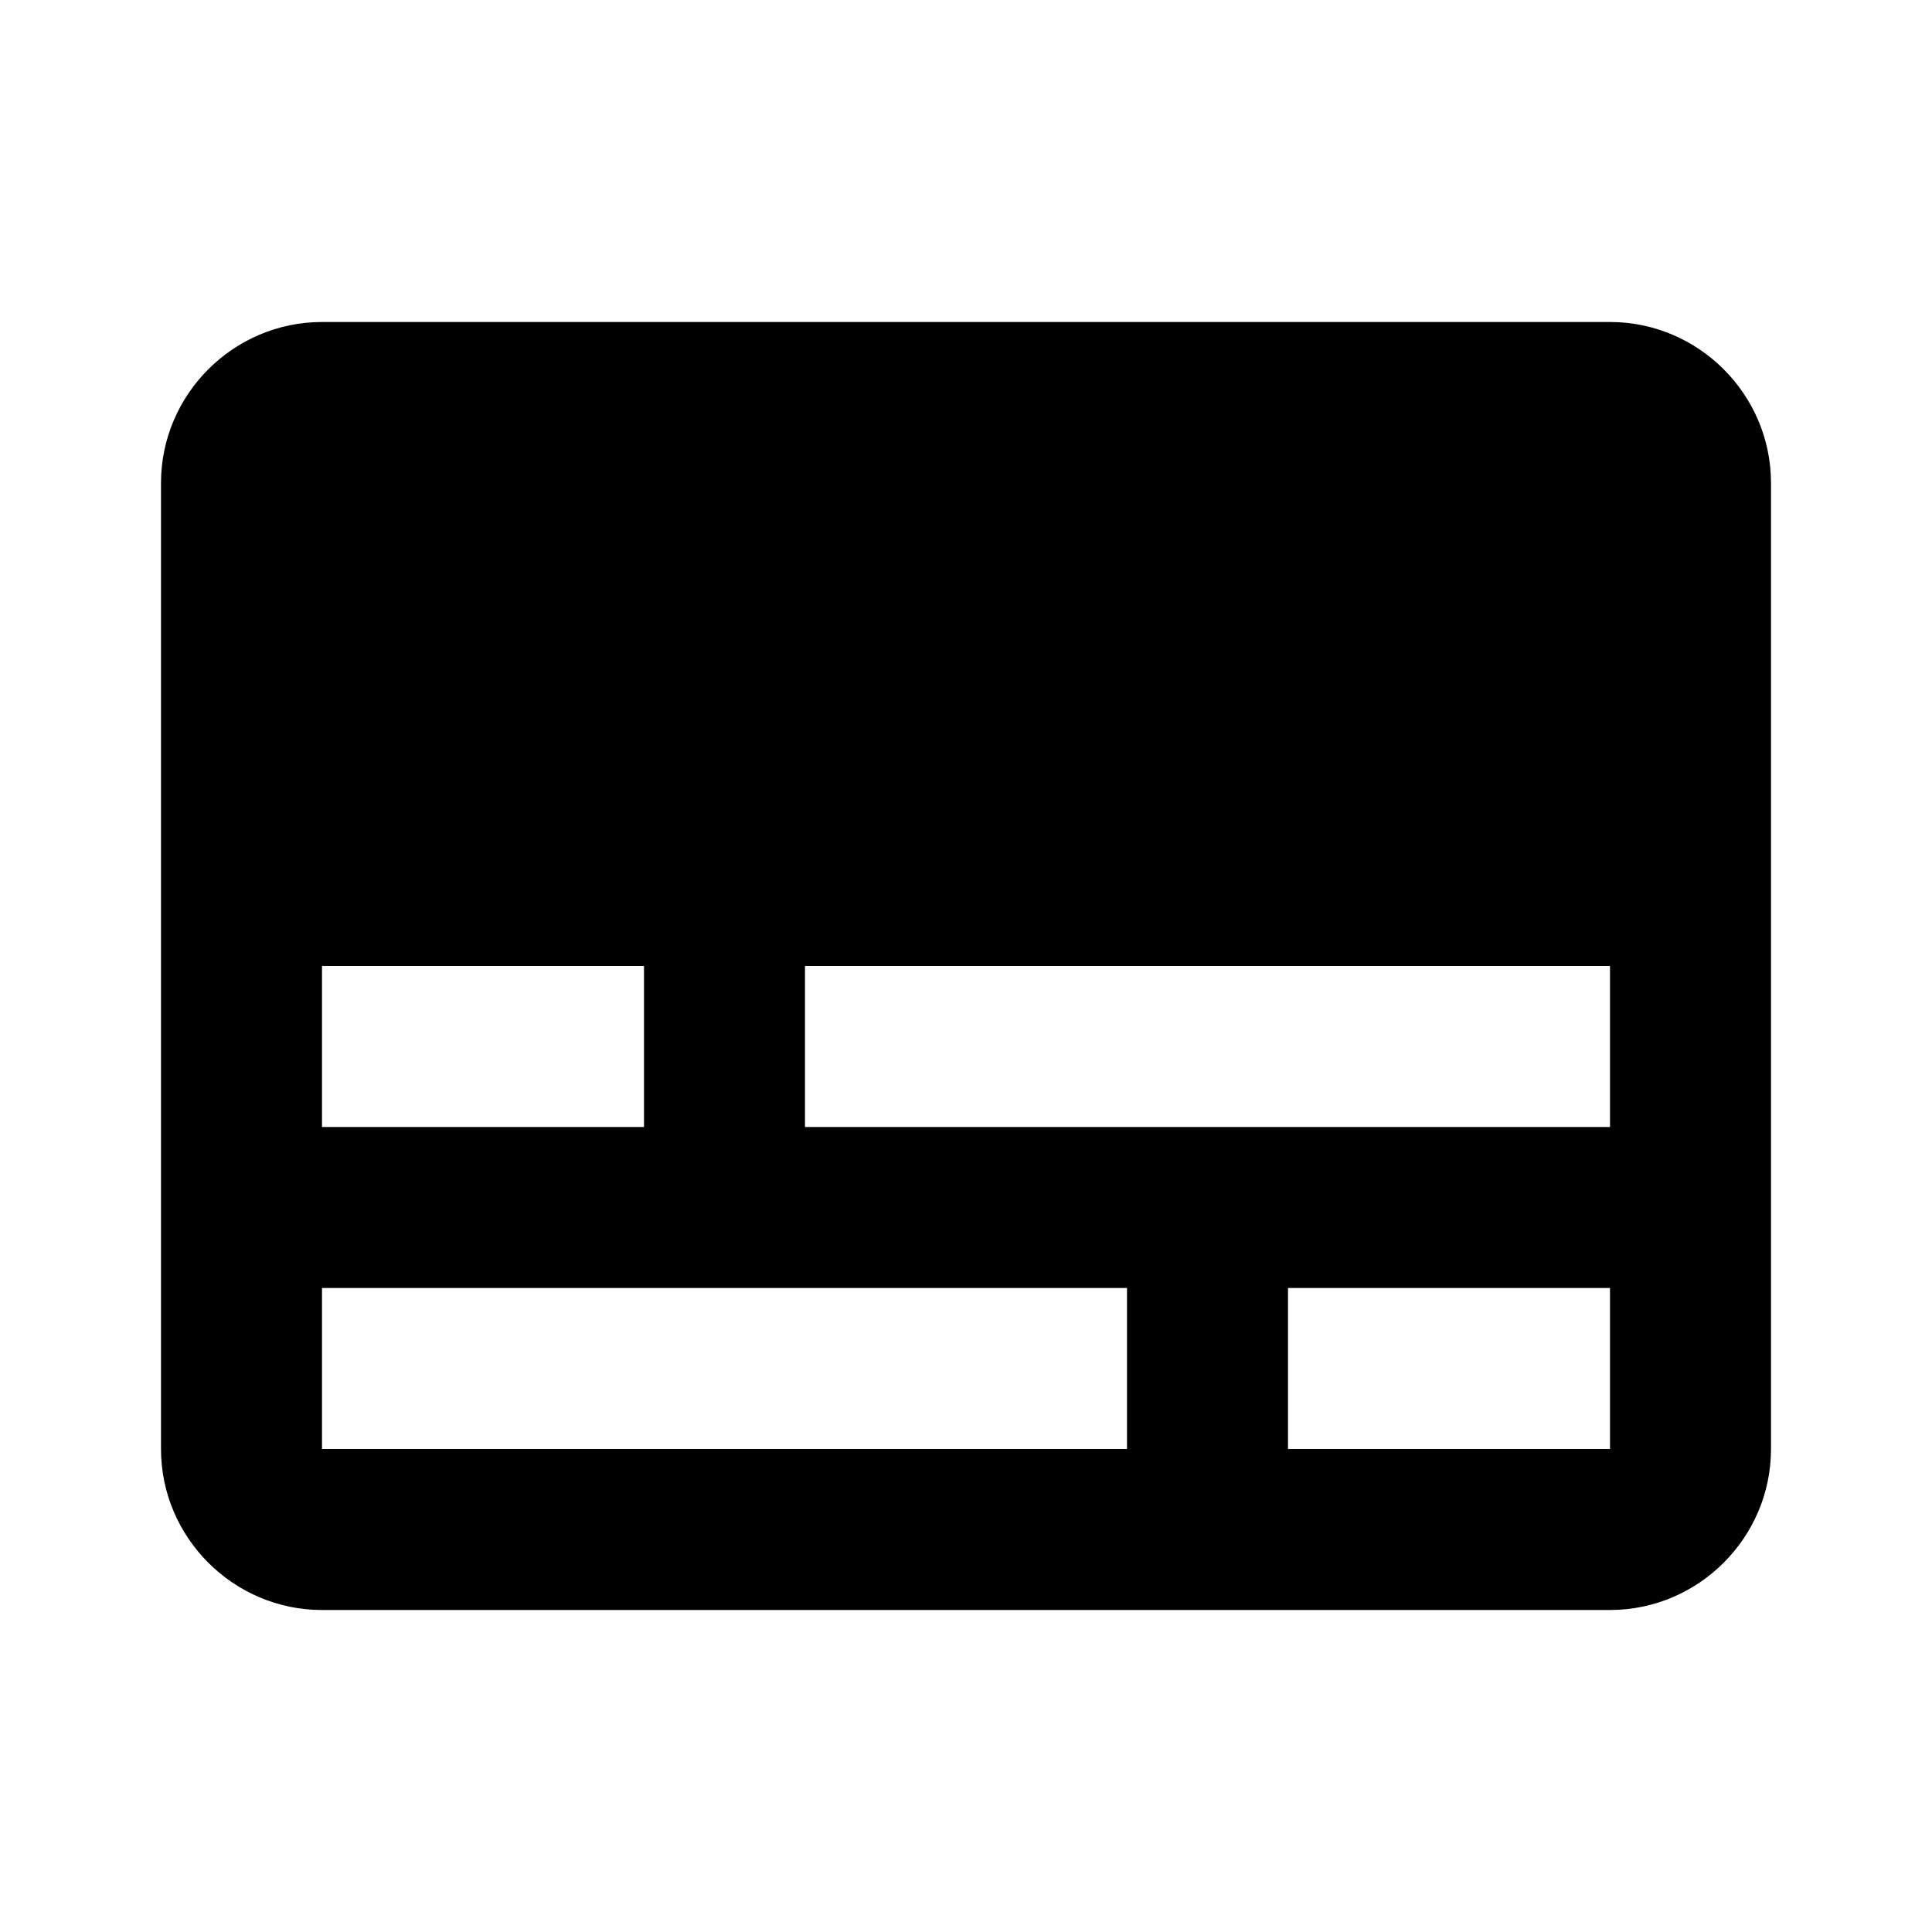
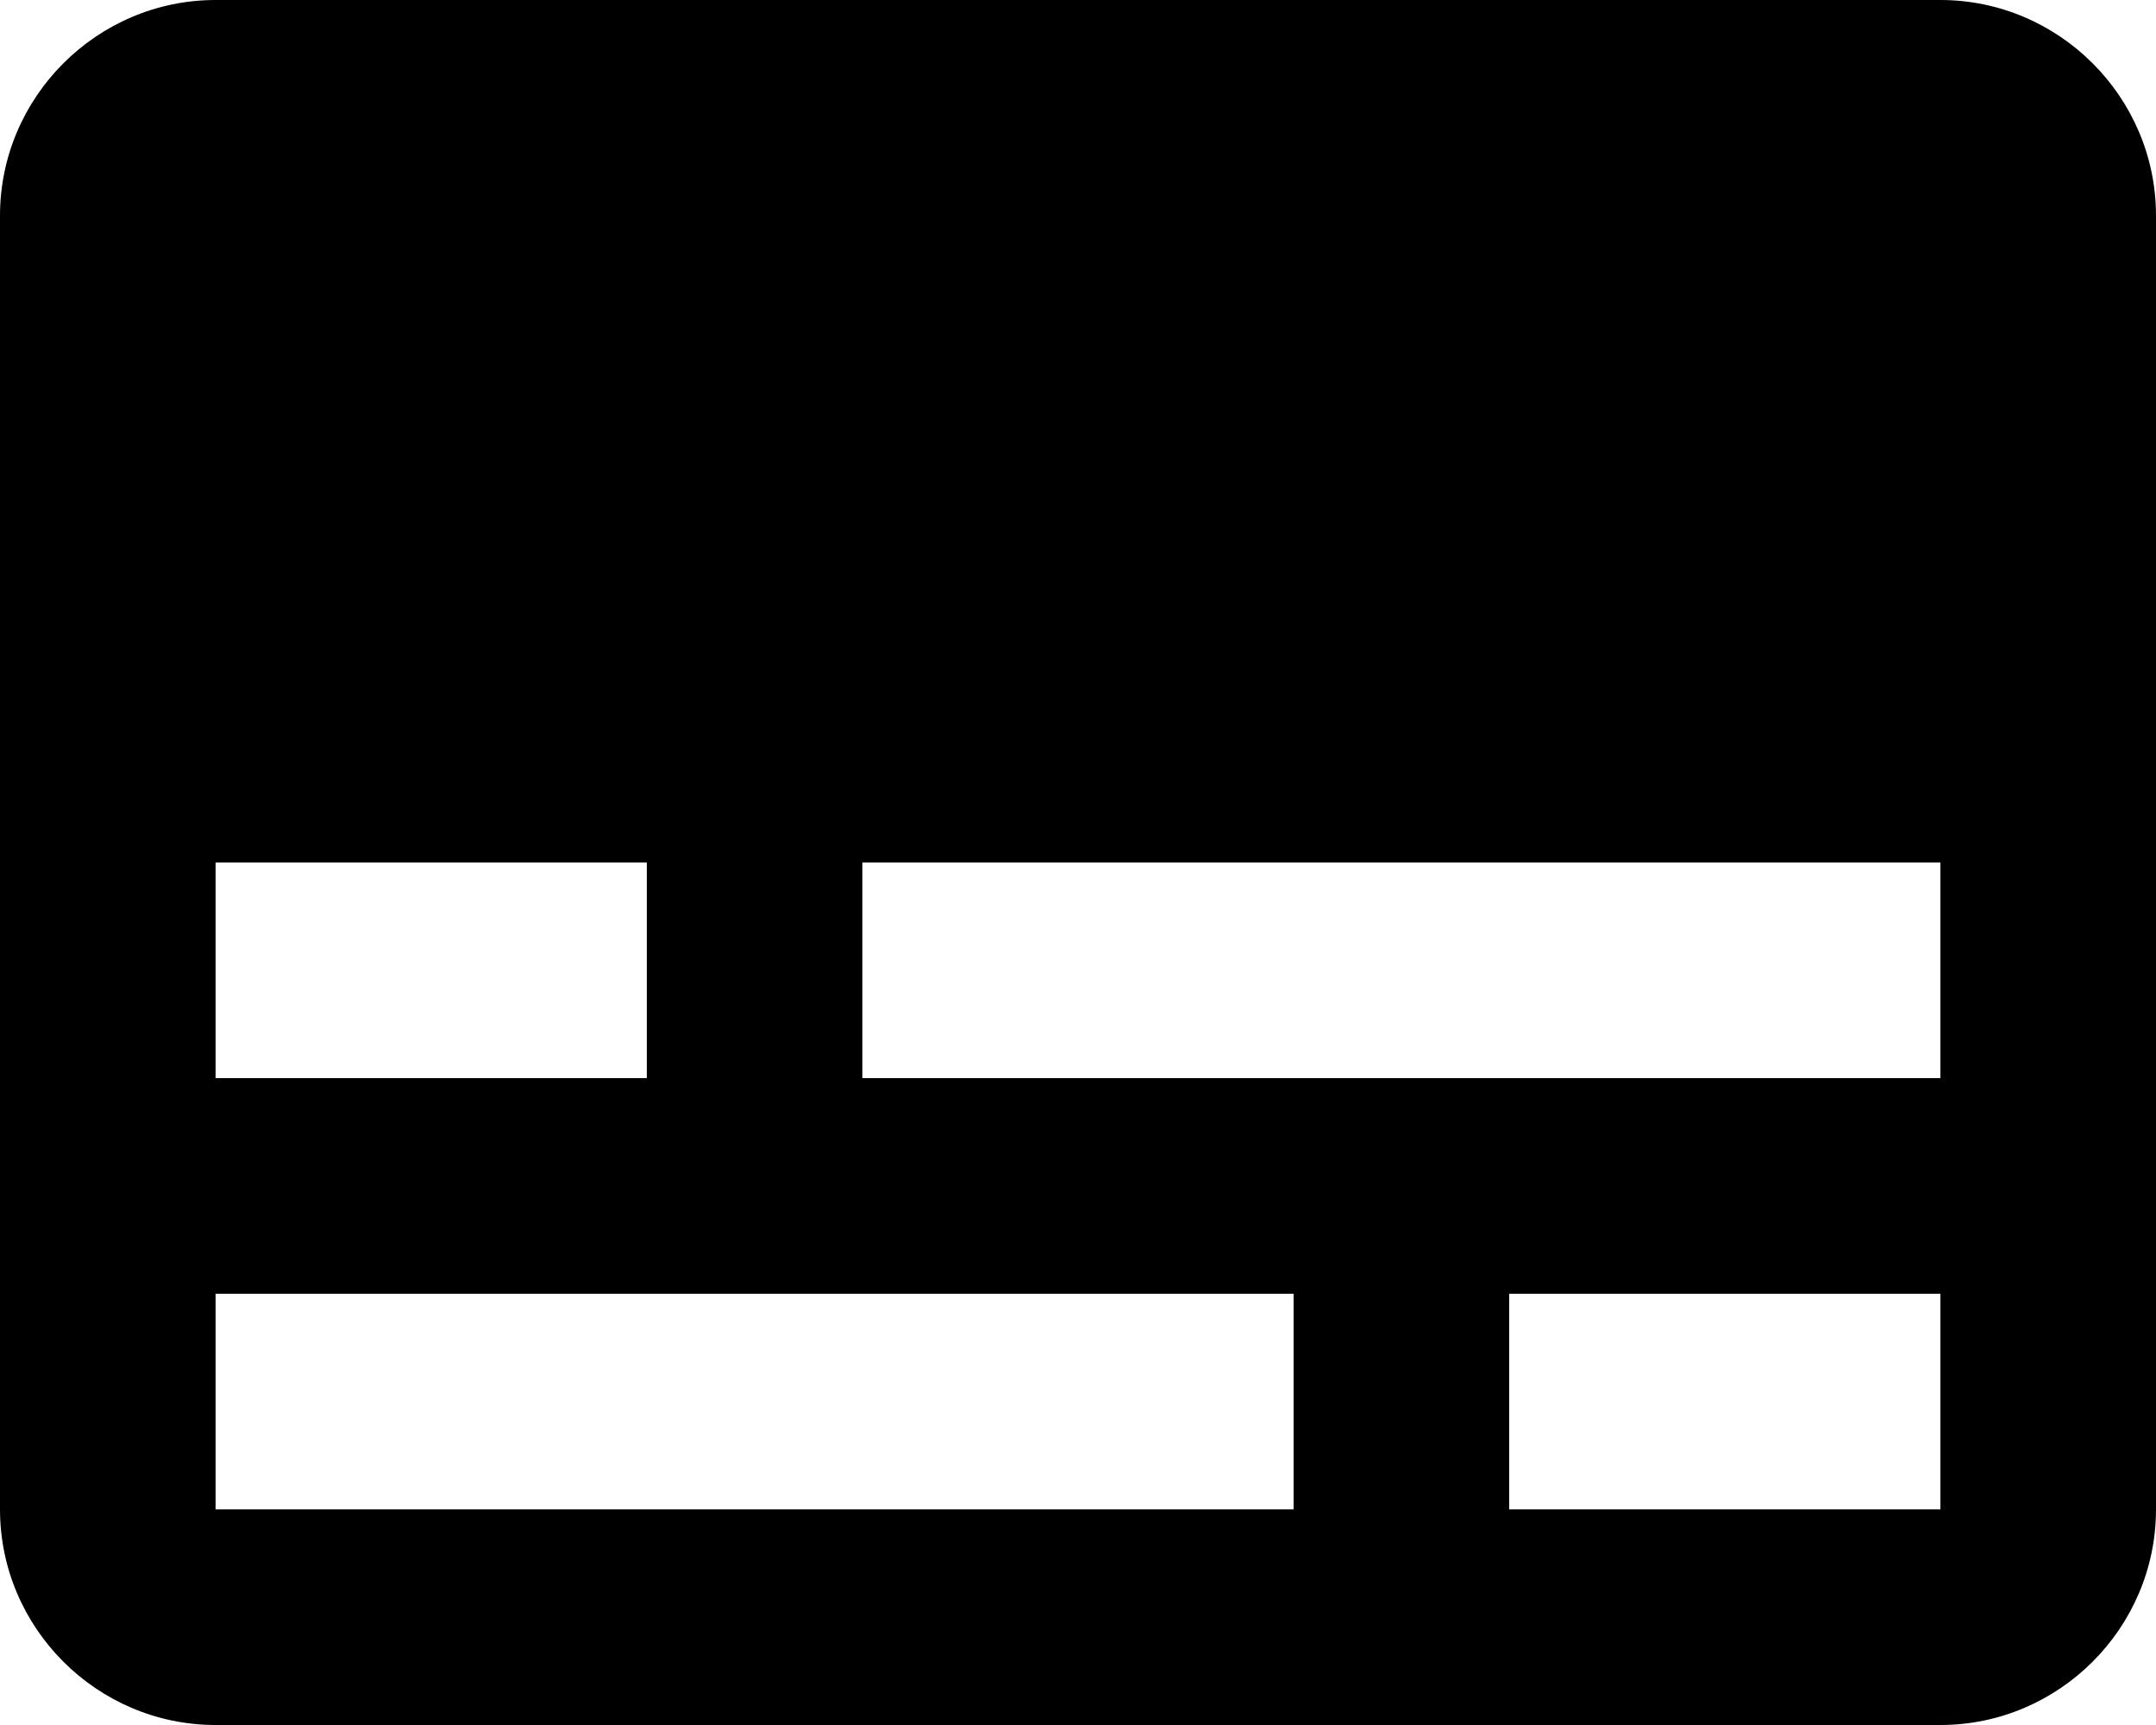
- <svg xmlns="http://www.w3.org/2000/svg" class="v-iconUnpressed" viewBox="0 0 24 24" aria-hidden="true">
-   <path d="M20 4H4c-1.1 0-2 .9-2 2v12c0 1.1.9 2 2 2h16c1.1 0 2-.9 2-2V6c0-1.1-.9-2-2-2zM4 12h4v2H4v-2zm10 6H4v-2h10v2zm6 0h-4v-2h4v2zm0-4H10v-2h10v2z" />
+ <svg xmlns="http://www.w3.org/2000/svg" class="v-iconUnpressed" viewBox="0 0 20 16">
+   <path d="M18 0H2C.9 0 0 .9 0 2v12c0 1.1.9 2 2 2h16c1.1 0 2-.9 2-2V2c0-1.1-.9-2-2-2ZM2 8h4v2H2V8Zm10 6H2v-2h10v2Zm6 0h-4v-2h4v2Zm0-4H8V8h10v2Z" />
</svg>
